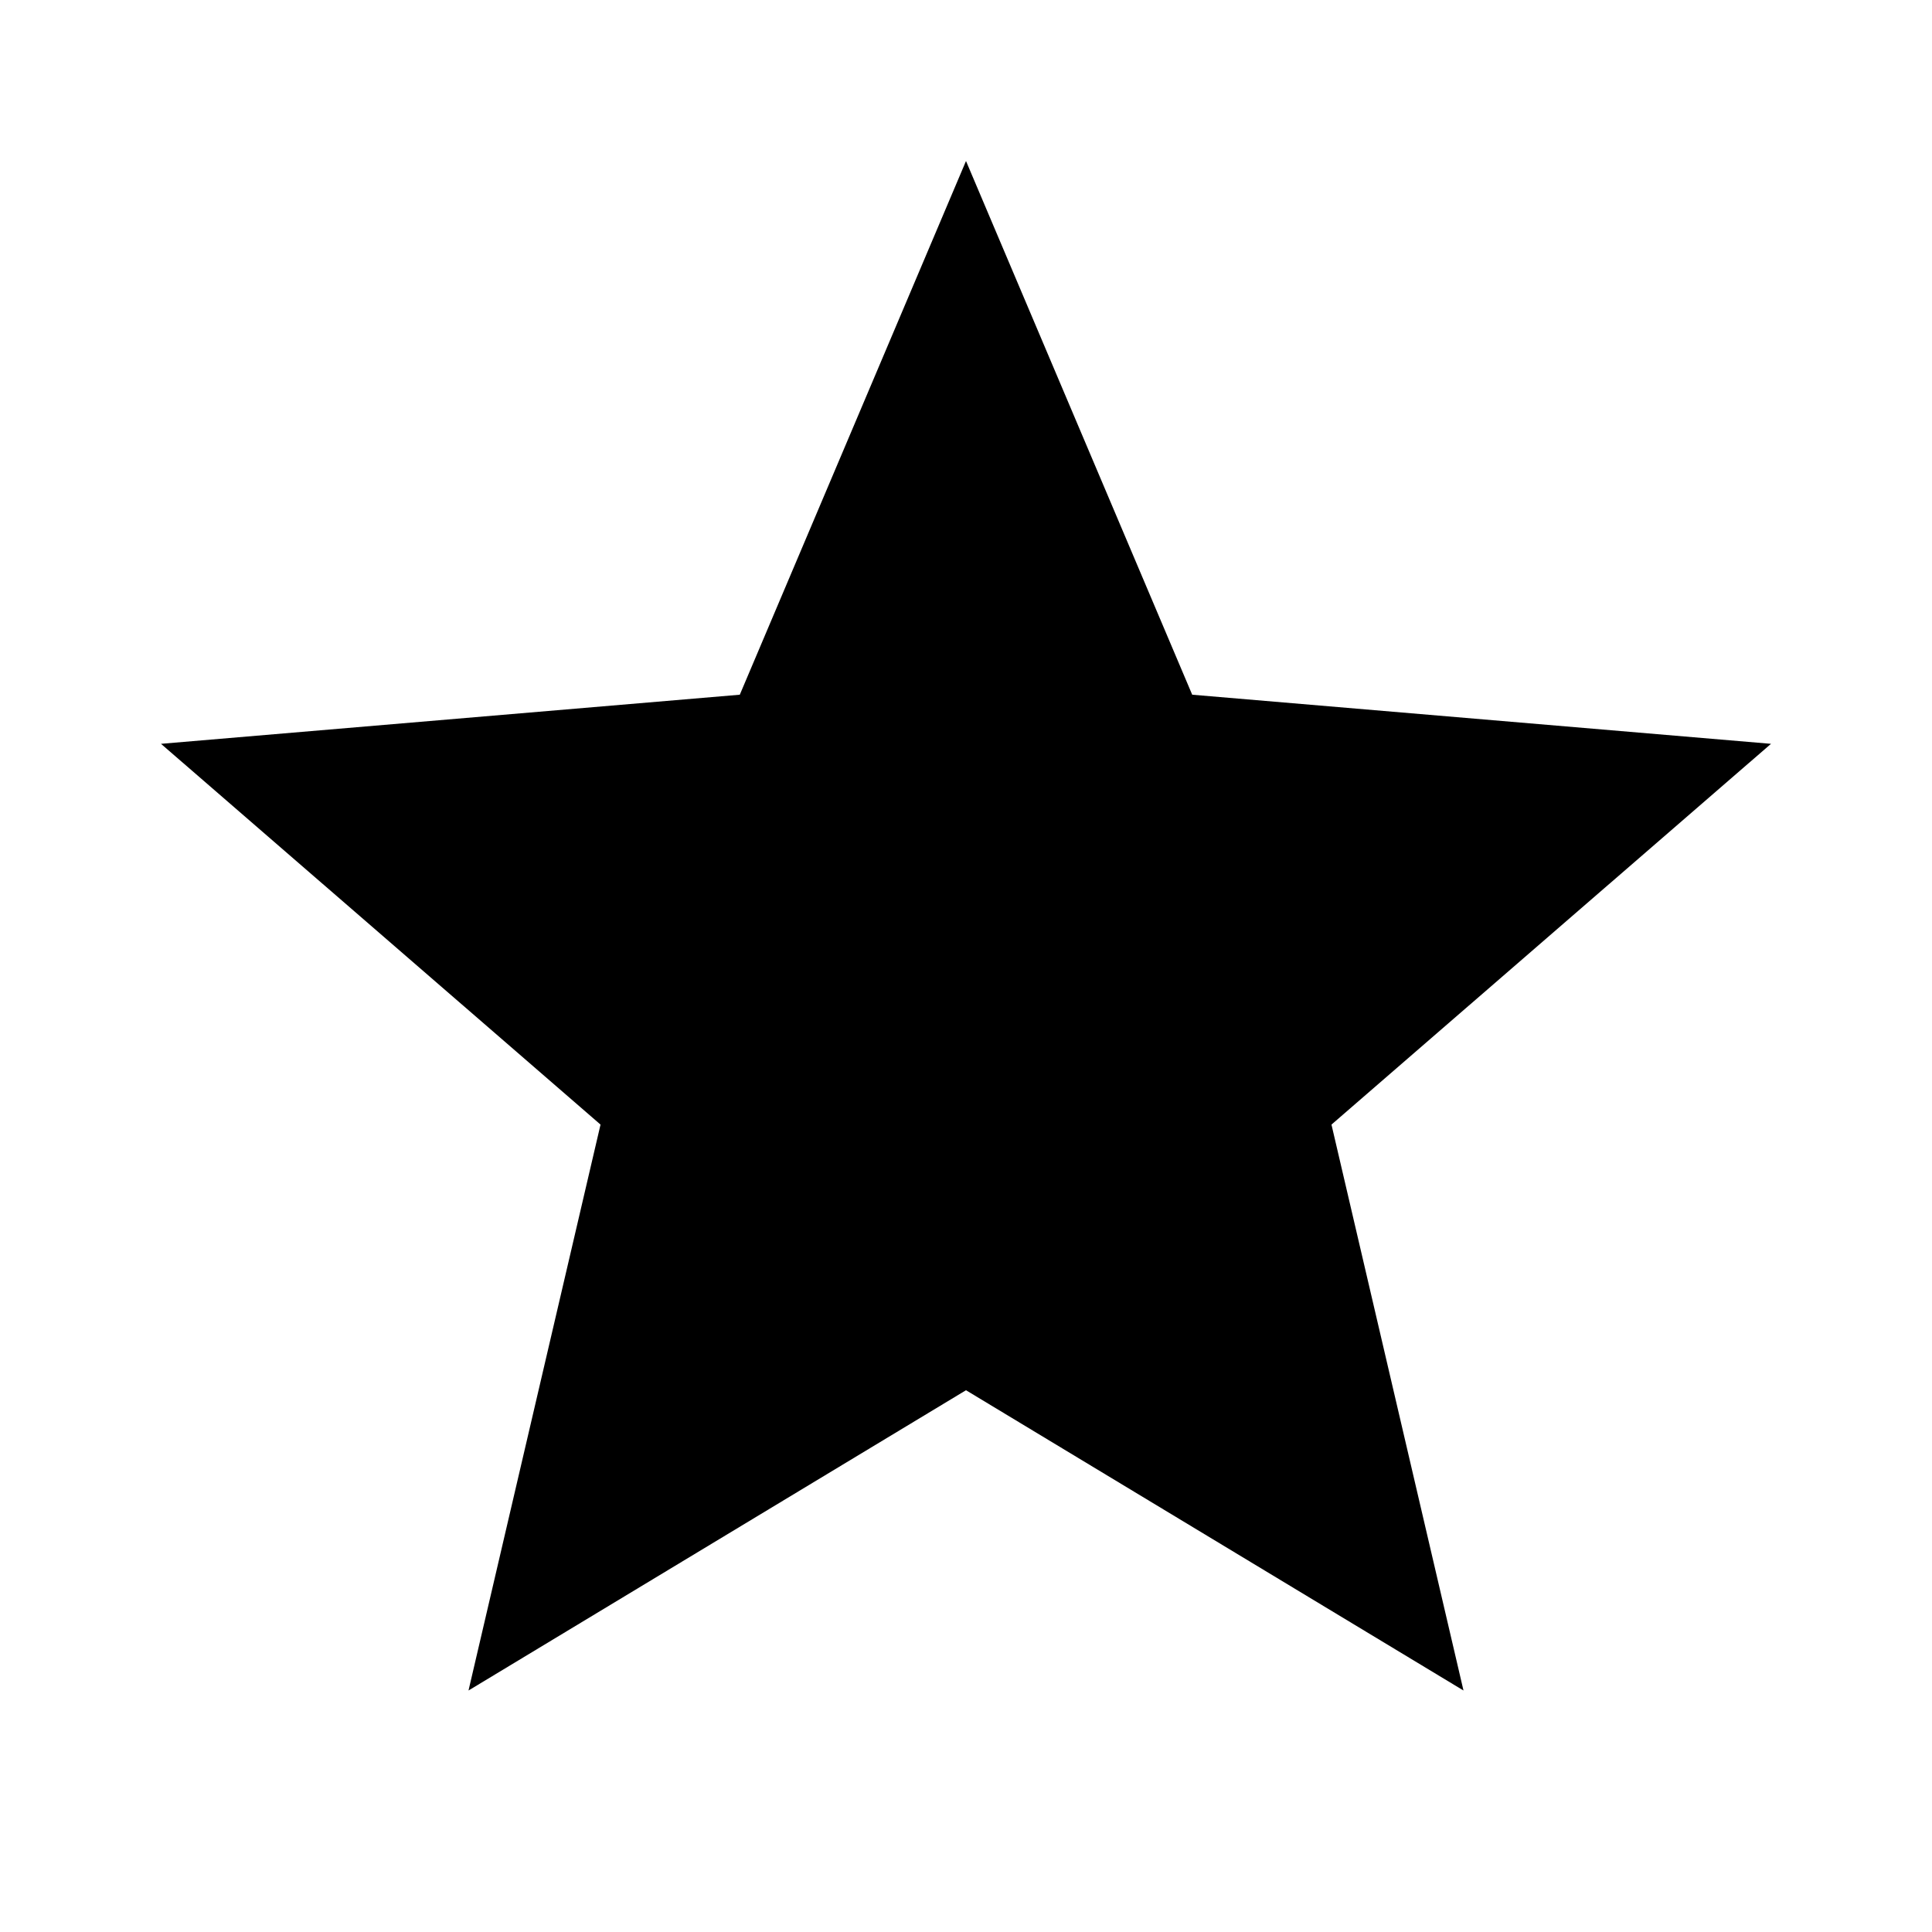
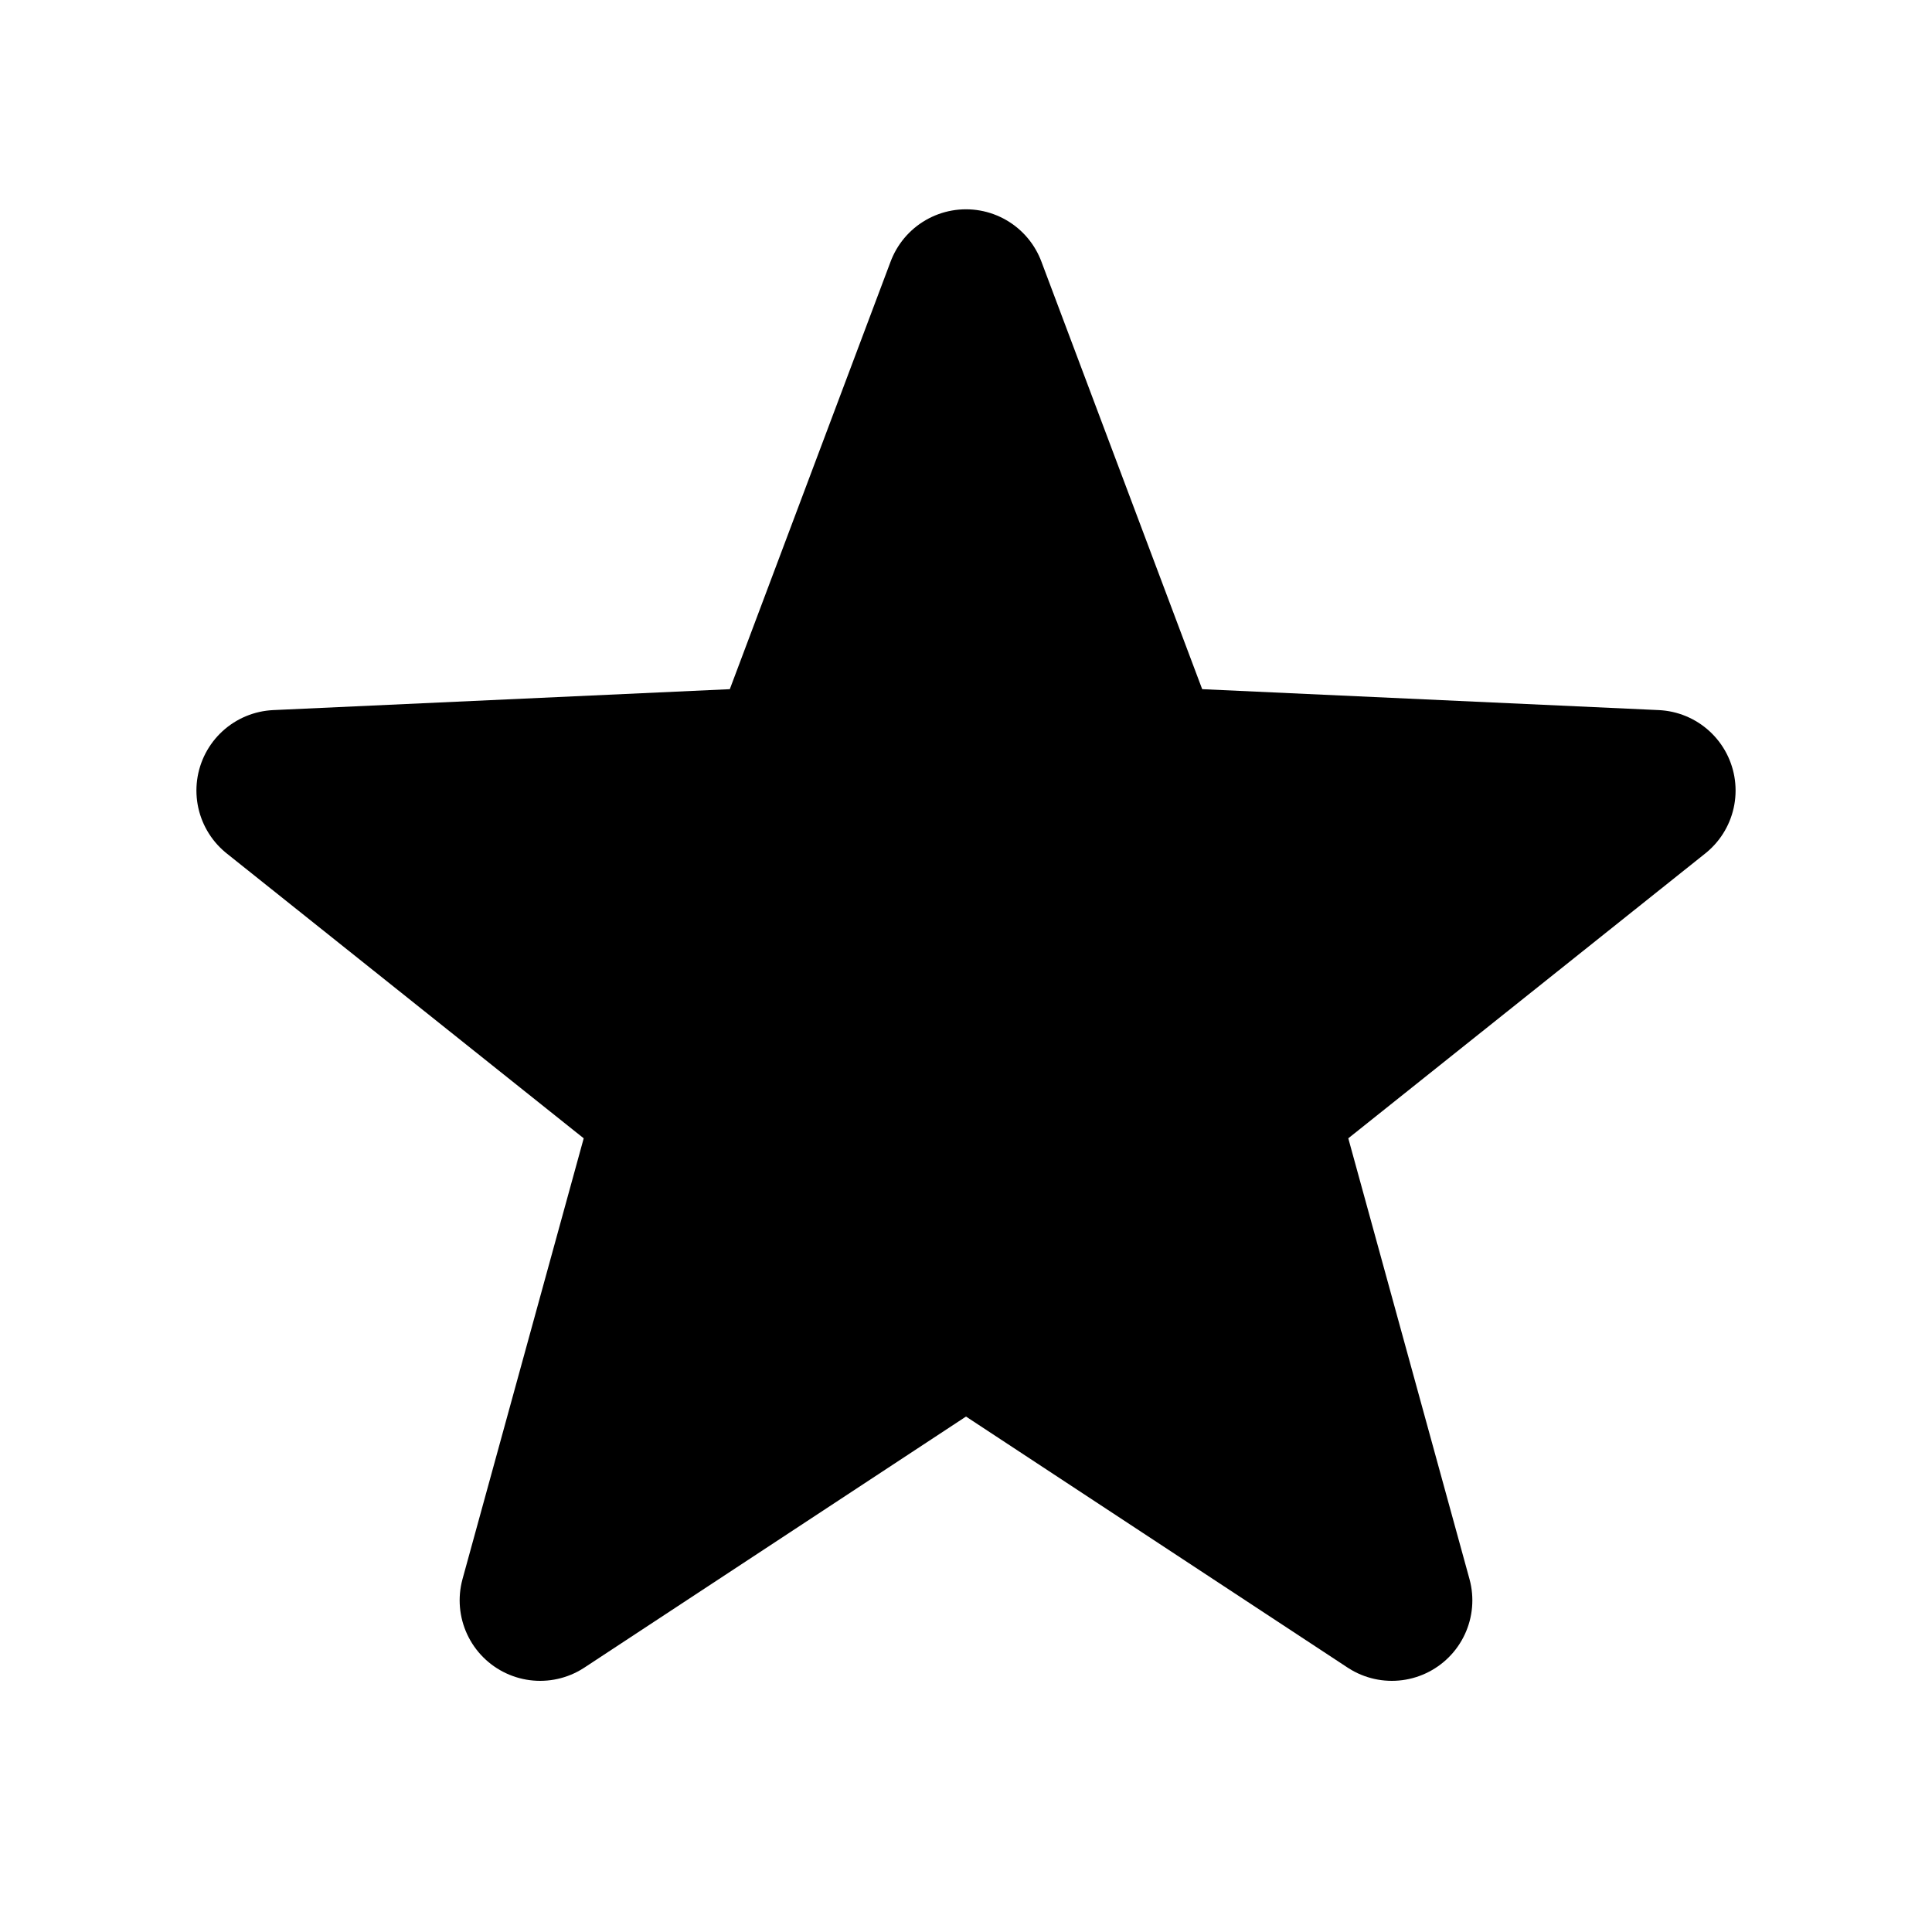
<svg xmlns="http://www.w3.org/2000/svg" viewBox="0 0 24 24" fill="currentColor" aria-hidden="true">
-   <path d="M12 17.27L18.18 21l-1.64-7.03L22 9.24l-7.19-.61L12 2 9.19 8.63 2 9.24l5.46 4.73L5.82 21z" />
+   <path style="fill:currentColor;stroke:currentColor;stroke-width:2;stroke-linejoin:round" d="M12.00 3.60L14.23 9.53L20.56 9.82L15.61 13.77L17.29 19.88L12.00 16.40L6.71 19.88L8.39 13.77L3.44 9.82L9.77 9.53Z" />
</svg>
